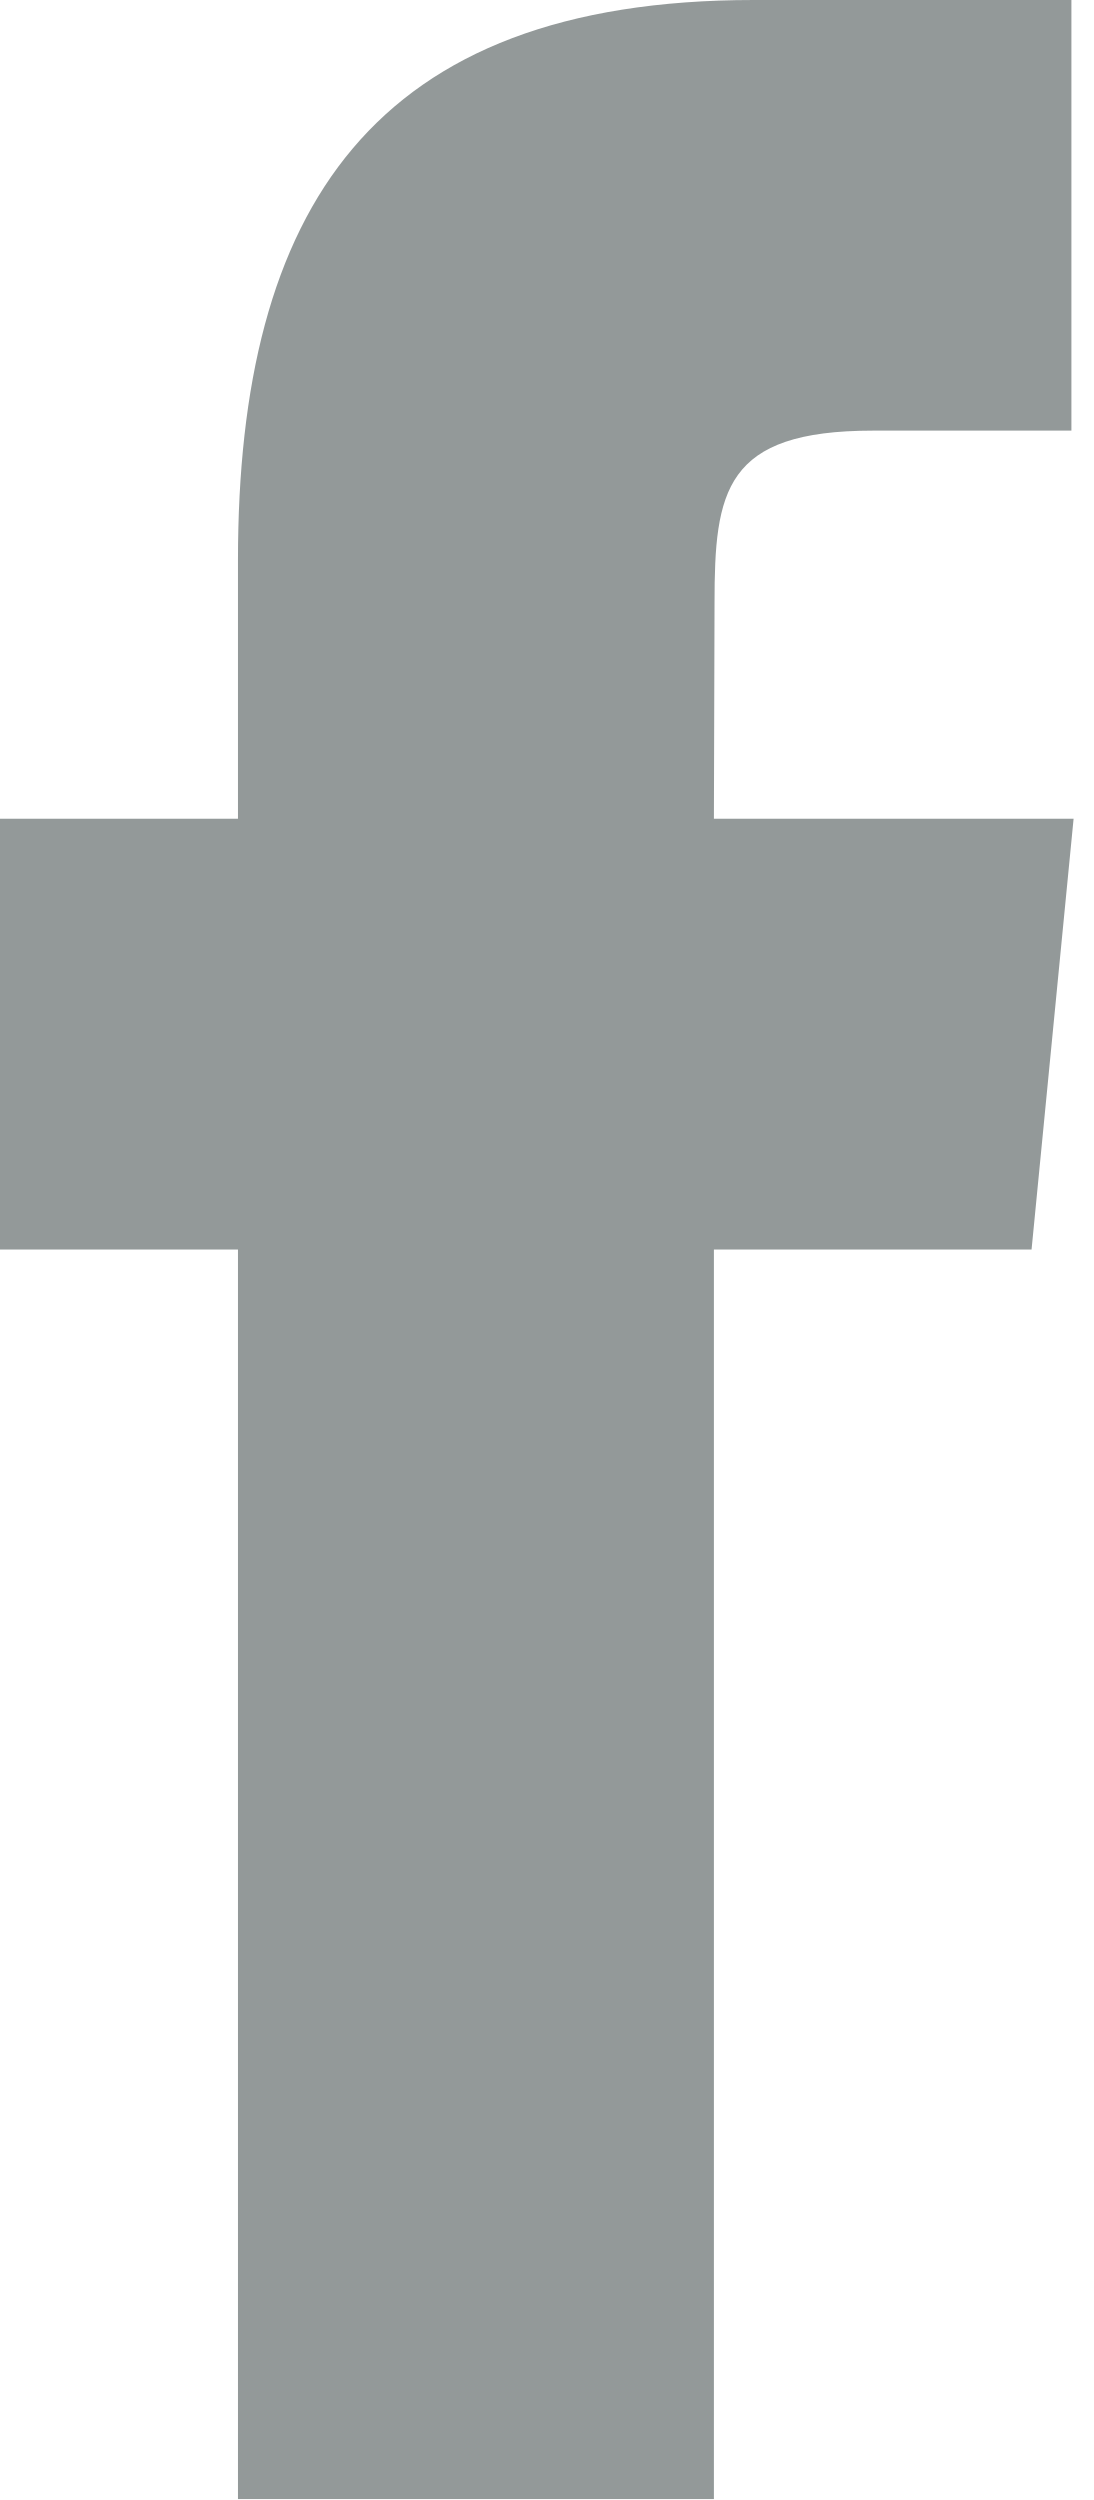
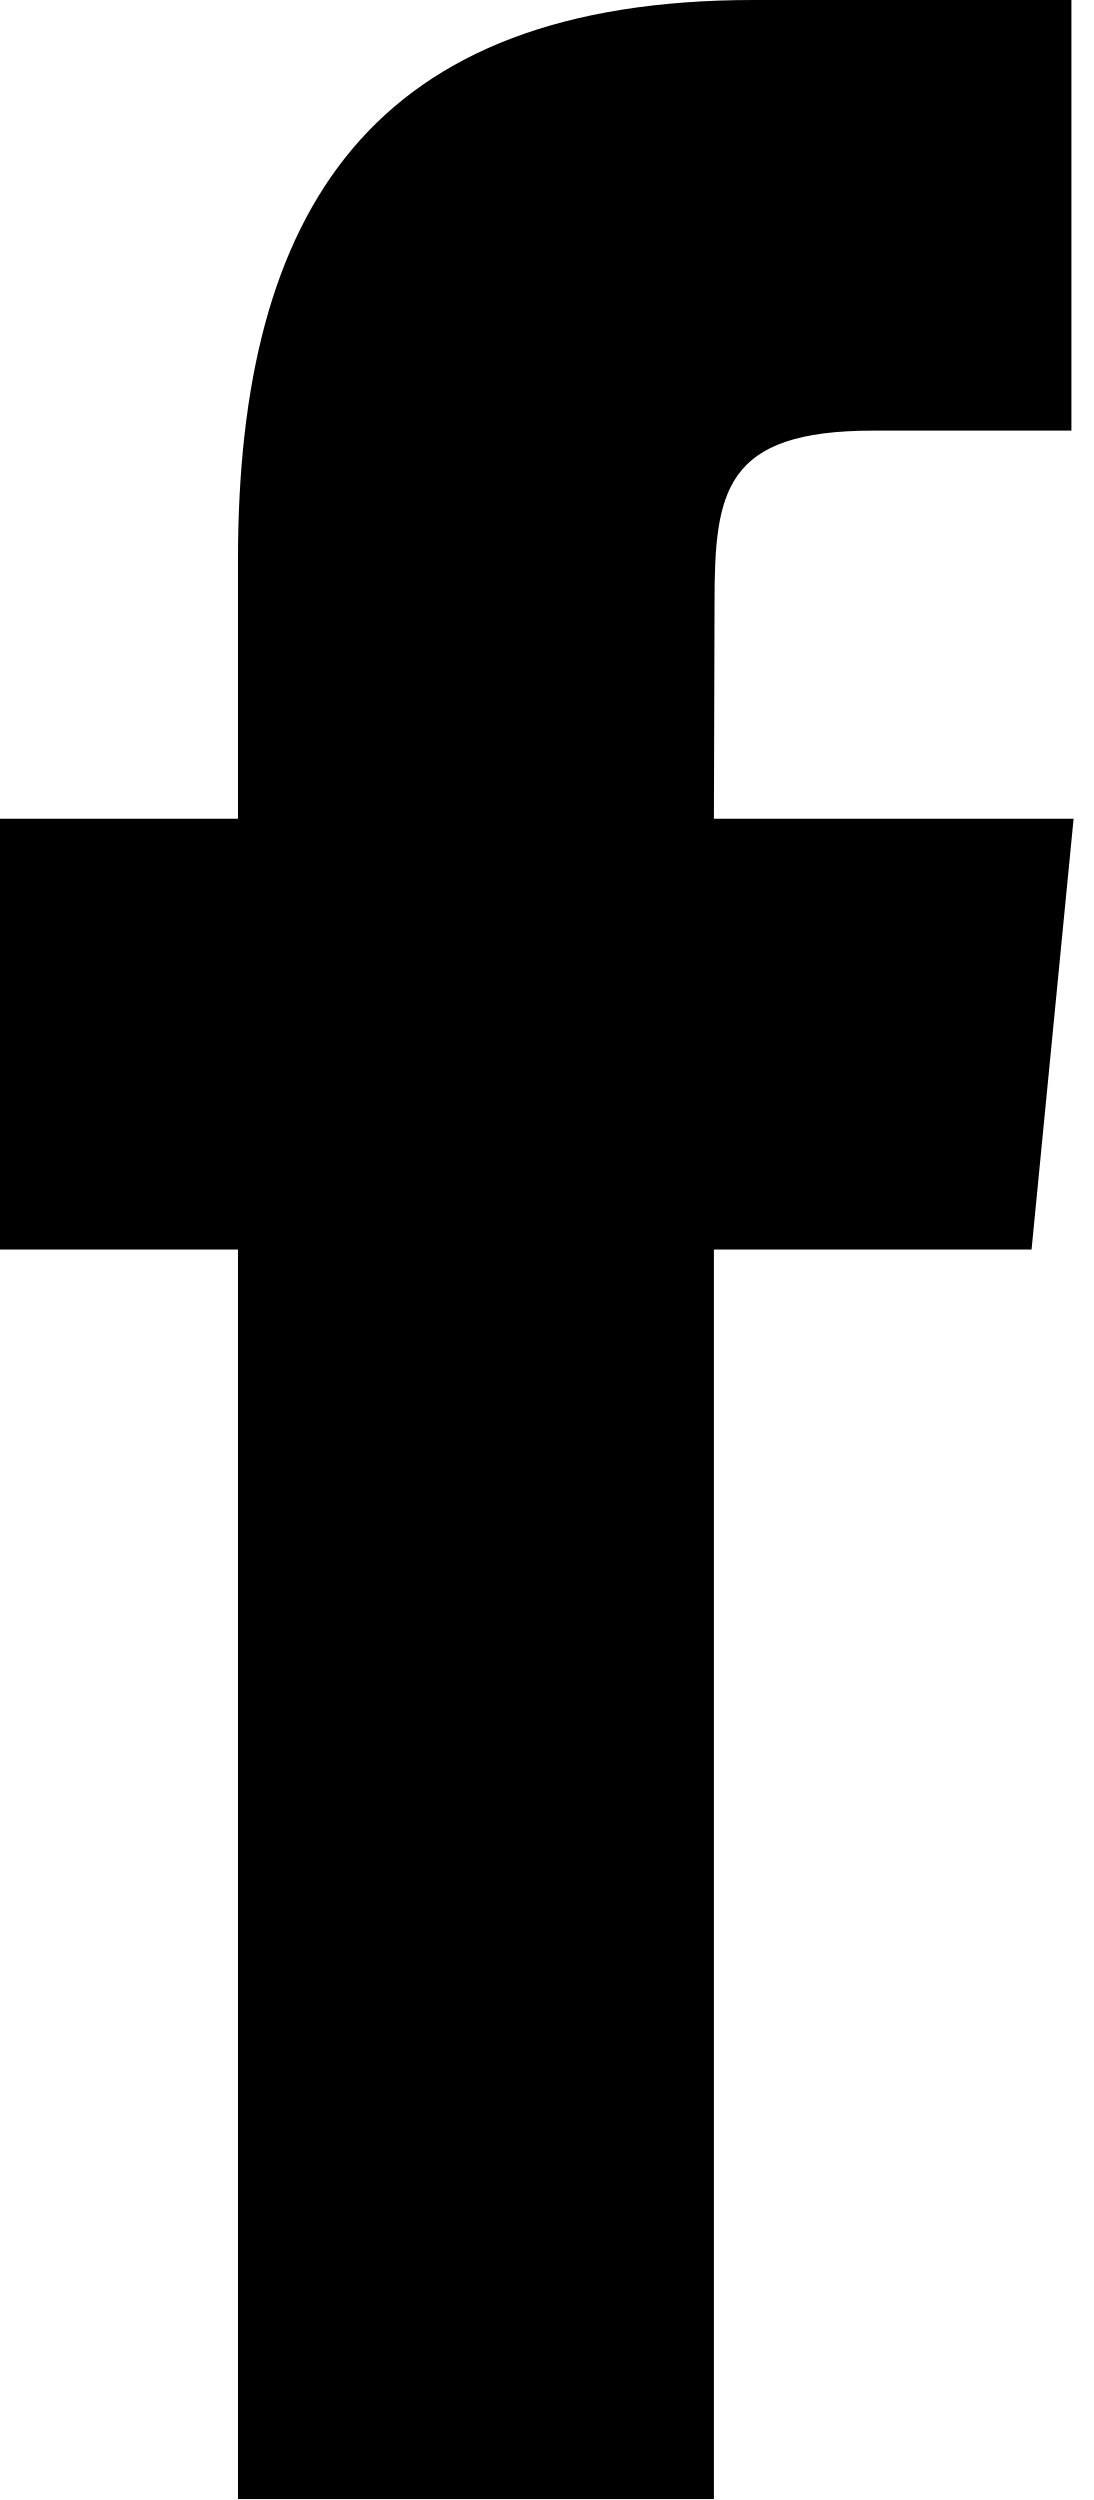
<svg xmlns="http://www.w3.org/2000/svg" width="7" height="16" viewBox="0 0 7 16">
-   <path d="M4.569 5.24l.004-1.38c0-.718.063-1.104 1.014-1.104h1.27V0H4.824C2.382 0 1.523 1.338 1.523 3.585V5.24H0v2.757h1.523v7.997h3.046V7.997h2.033l.269-2.757H4.569z" fill="#939999" fill-rule="evenodd" />
+   <path d="M4.569 5.24l.004-1.38c0-.718.063-1.104 1.014-1.104h1.27V0H4.824C2.382 0 1.523 1.338 1.523 3.585V5.24H0v2.757h1.523v7.997h3.046V7.997h2.033l.269-2.757H4.569z" fill-rule="evenodd" />
</svg>
